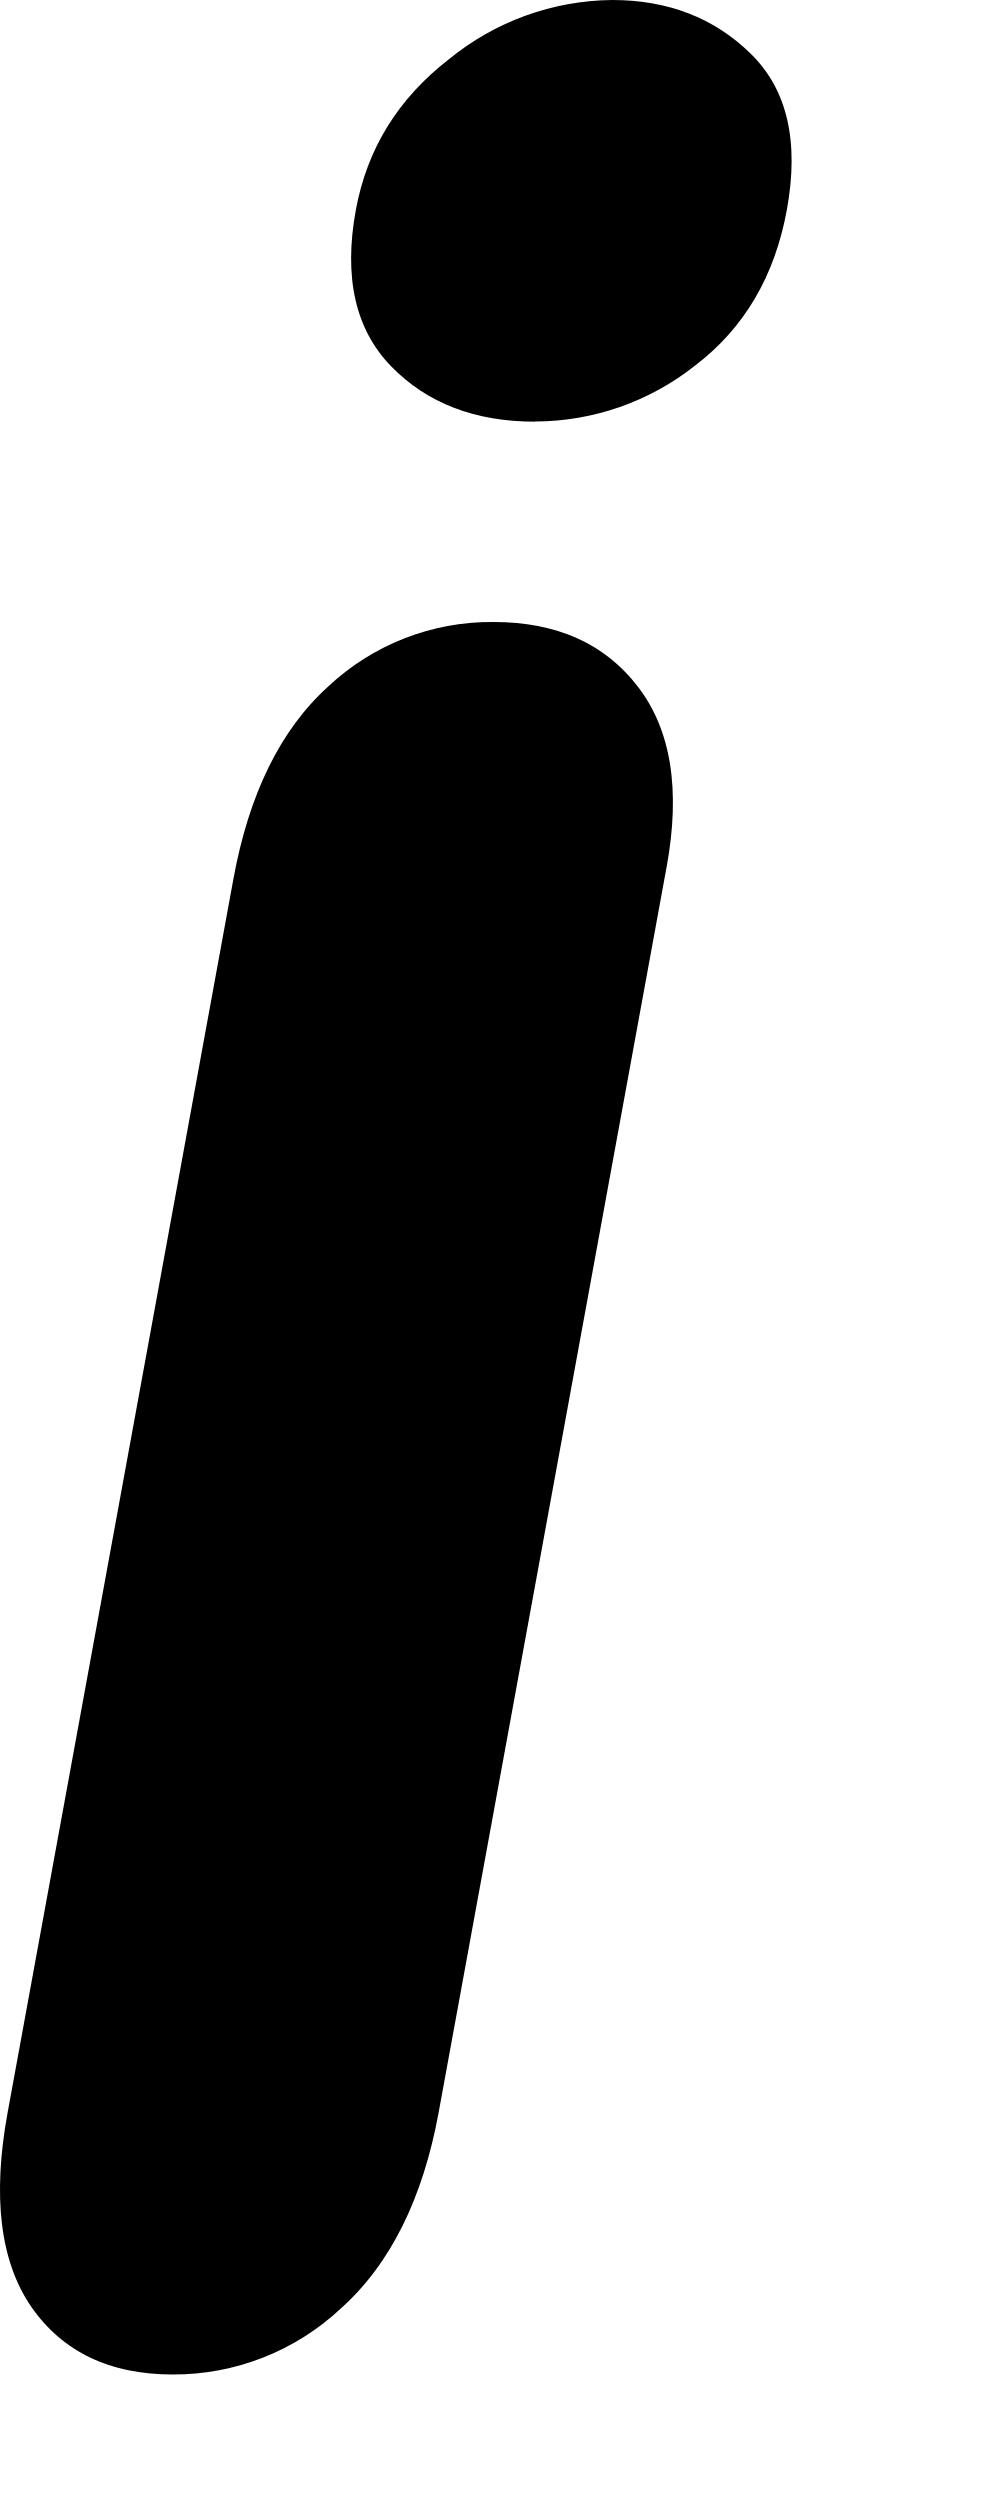
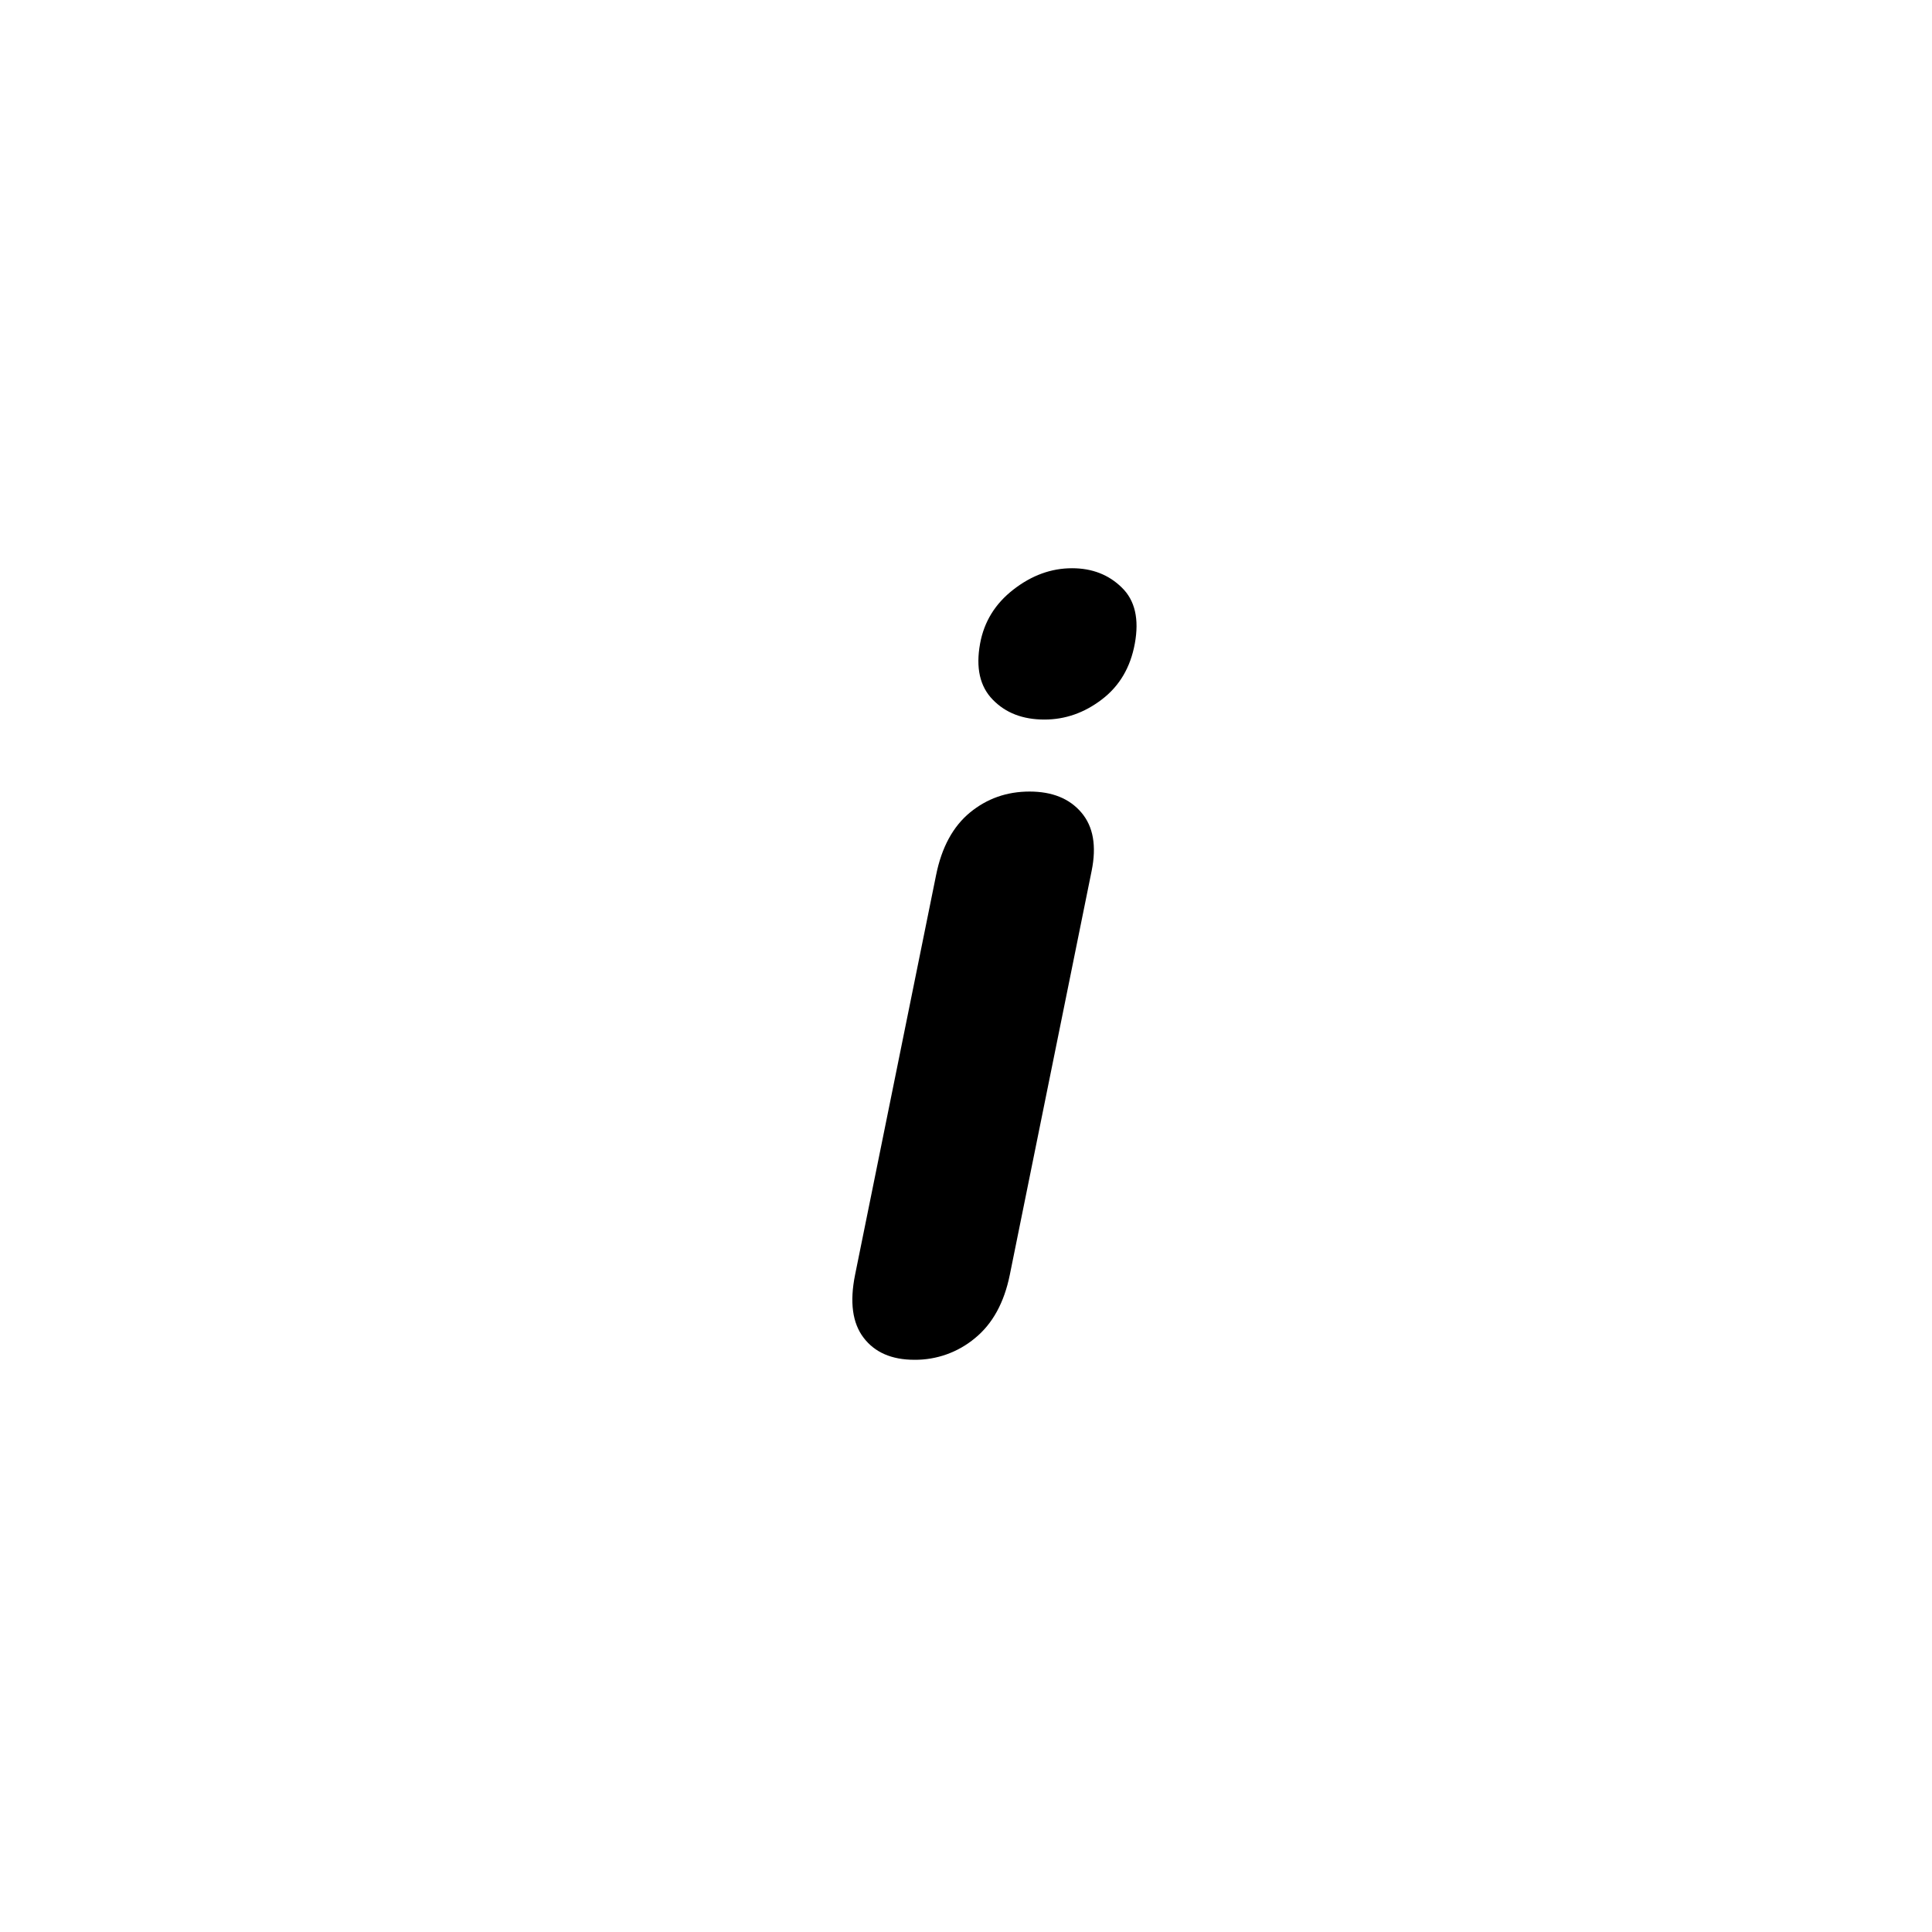
- <svg xmlns="http://www.w3.org/2000/svg" width="6" height="15" viewBox="0 0 6 15">
-   <path d="M4 5.2l-1.368 7.474c-.095.518-.29.91-.585 1.175a1.468 1.468 0 0 1-1.01.398c-.379 0-.662-.136-.85-.407-.186-.272-.234-.66-.141-1.166L1.4 5.276c.093-.511.282-.896.567-1.155a1.43 1.43 0 0 1 .994-.389c.38 0 .668.13.867.389.199.259.256.618.172 1.08zm-.79-2.67c-.36 0-.648-.111-.863-.332-.215-.221-.286-.534-.212-.938.067-.366.253-.668.559-.905A1.57 1.57 0 0 1 3.673 0c.334 0 .612.107.831.322.22.215.292.527.217.938-.073.398-.256.709-.55.933a1.55 1.55 0 0 1-.961.336z" />
+ <svg xmlns="http://www.w3.org/2000/svg" width="34" height="34">
+   <path d="M19.211 15.326l-1.44 7.108c-.1.493-.305.865-.615 1.117a1.64 1.64 0 0 1-1.064.379c-.4 0-.697-.13-.894-.388-.197-.258-.247-.627-.15-1.108l1.426-7.036c.098-.486.297-.853.597-1.1.299-.245.648-.368 1.047-.368.399 0 .703.123.912.369.21.246.27.588.181 1.027zm-.831-2.663c-.38 0-.682-.116-.909-.35-.227-.232-.301-.561-.223-.987.07-.385.266-.703.588-.952.322-.25.665-.374 1.03-.374.353 0 .645.113.876.34.232.225.308.554.229.986-.077.42-.27.747-.58.983-.308.236-.646.354-1.011.354z" />
</svg>
